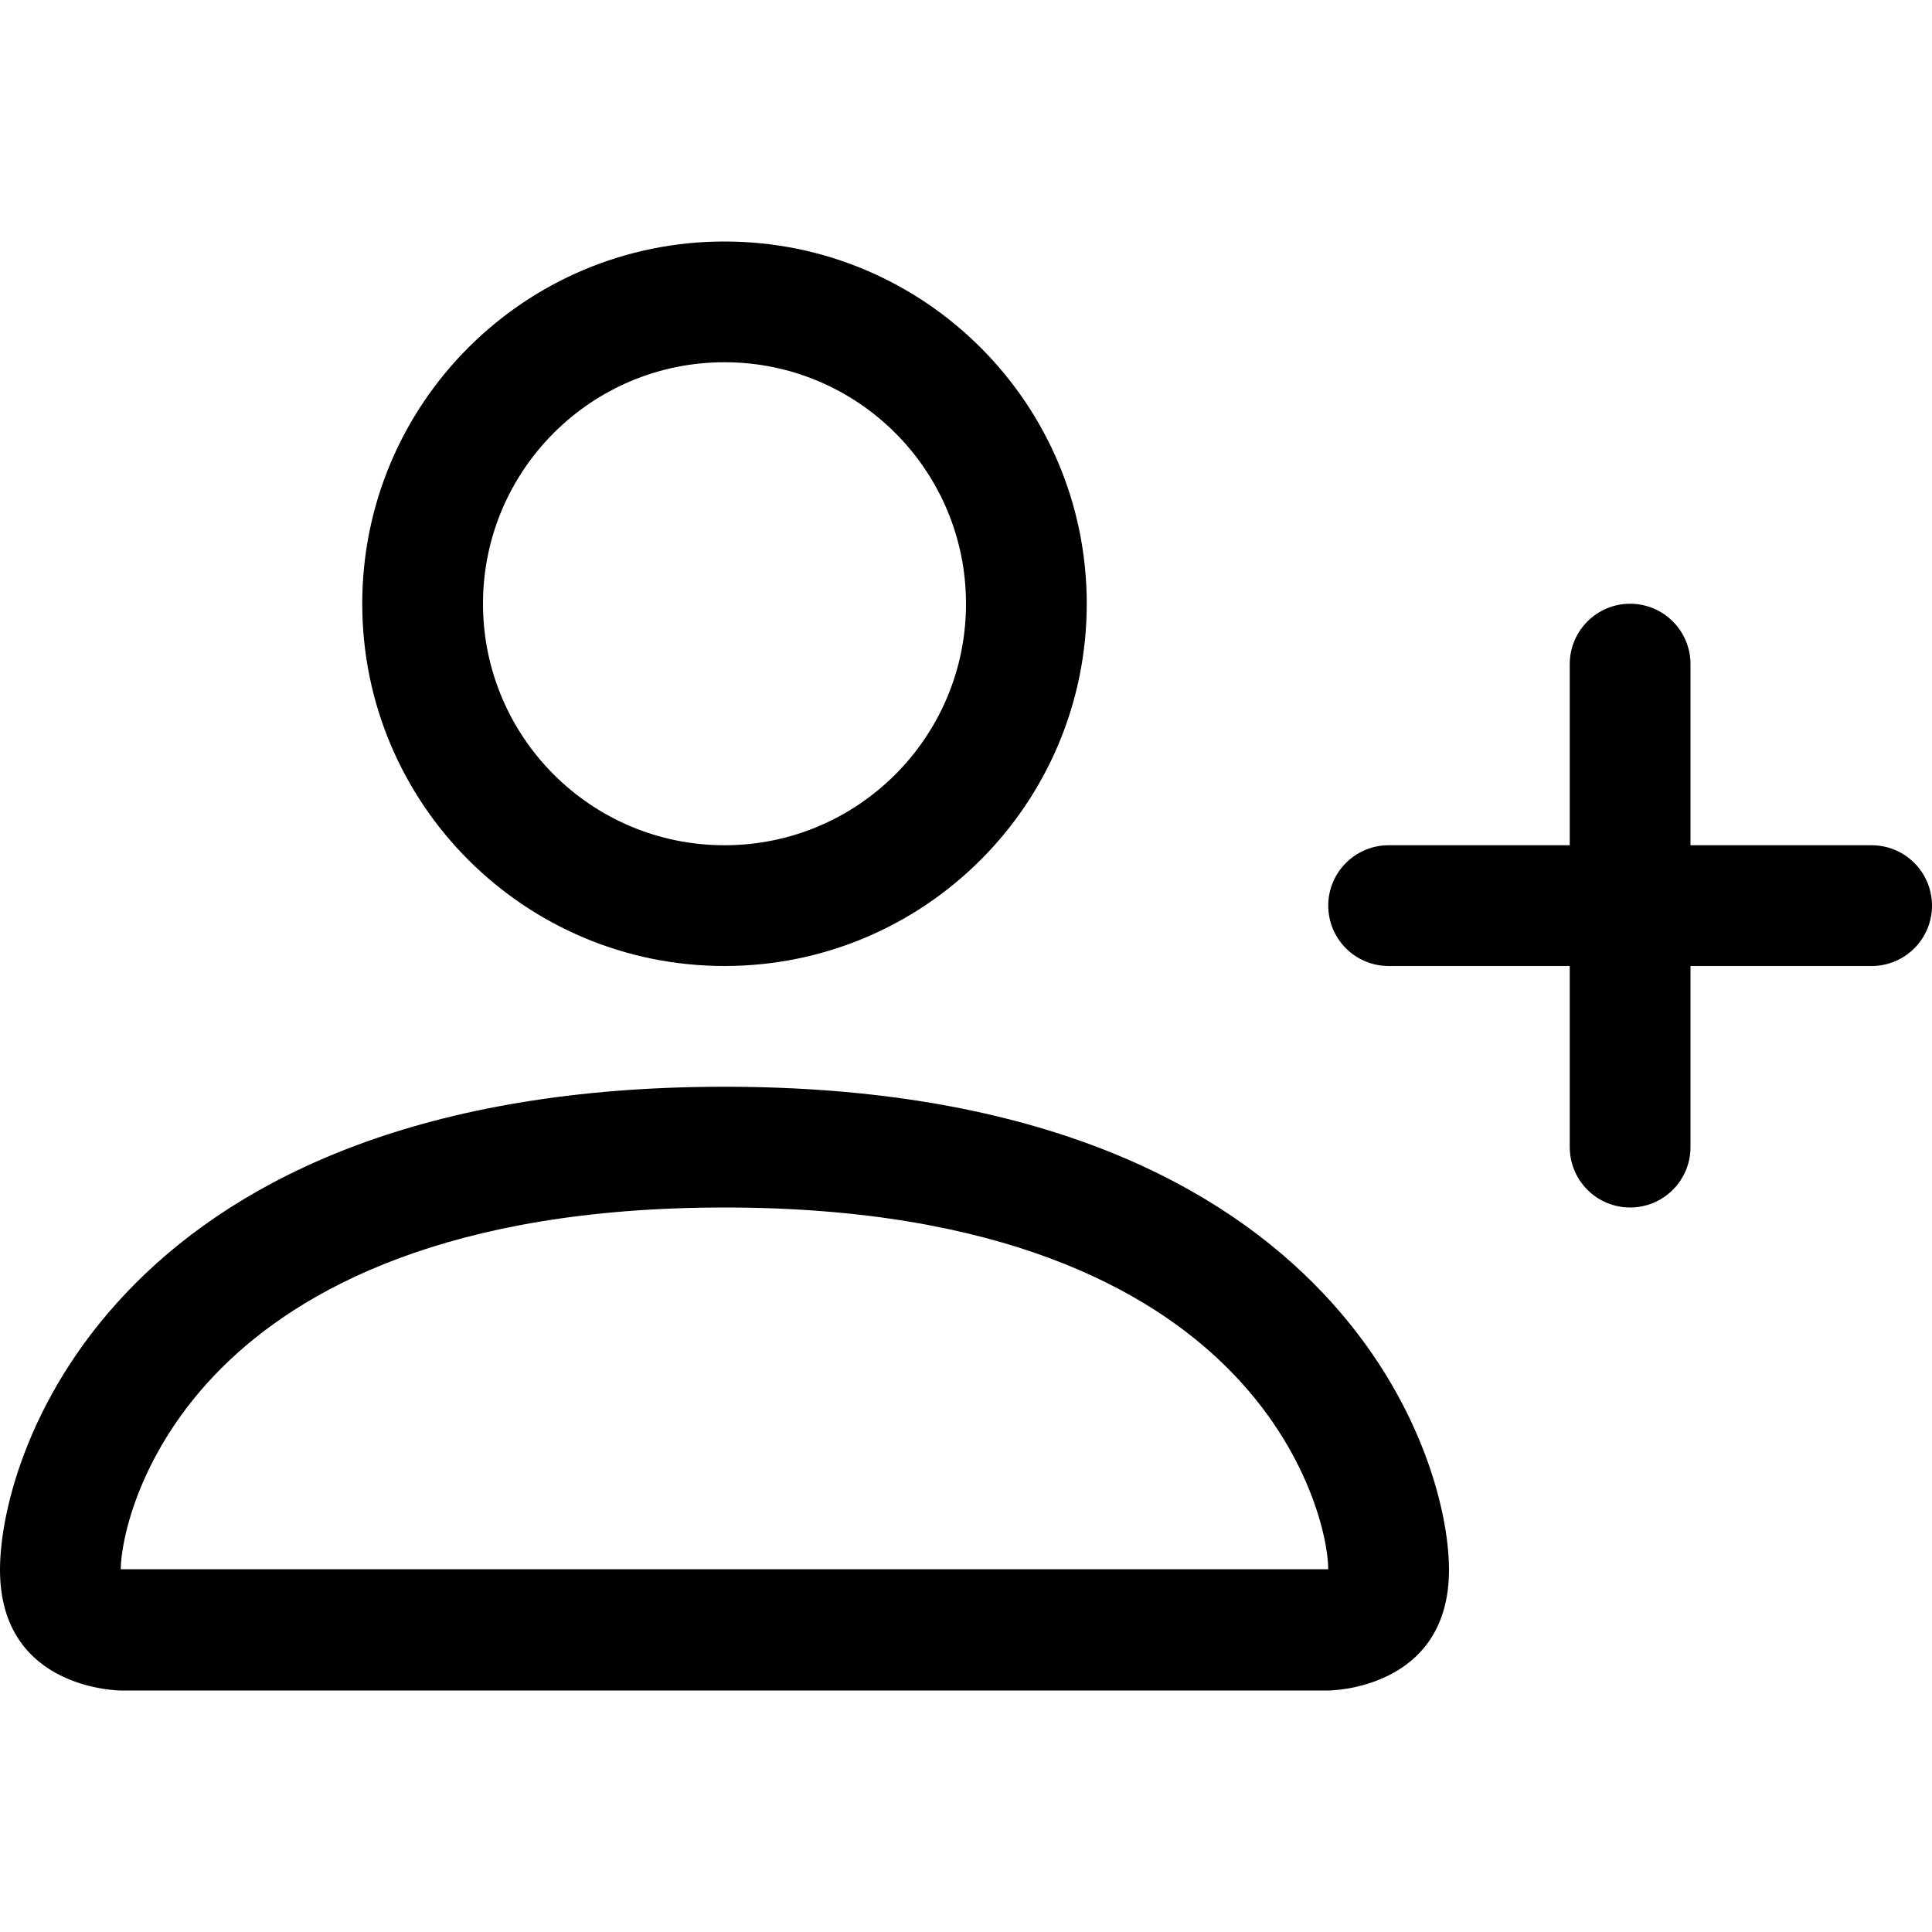
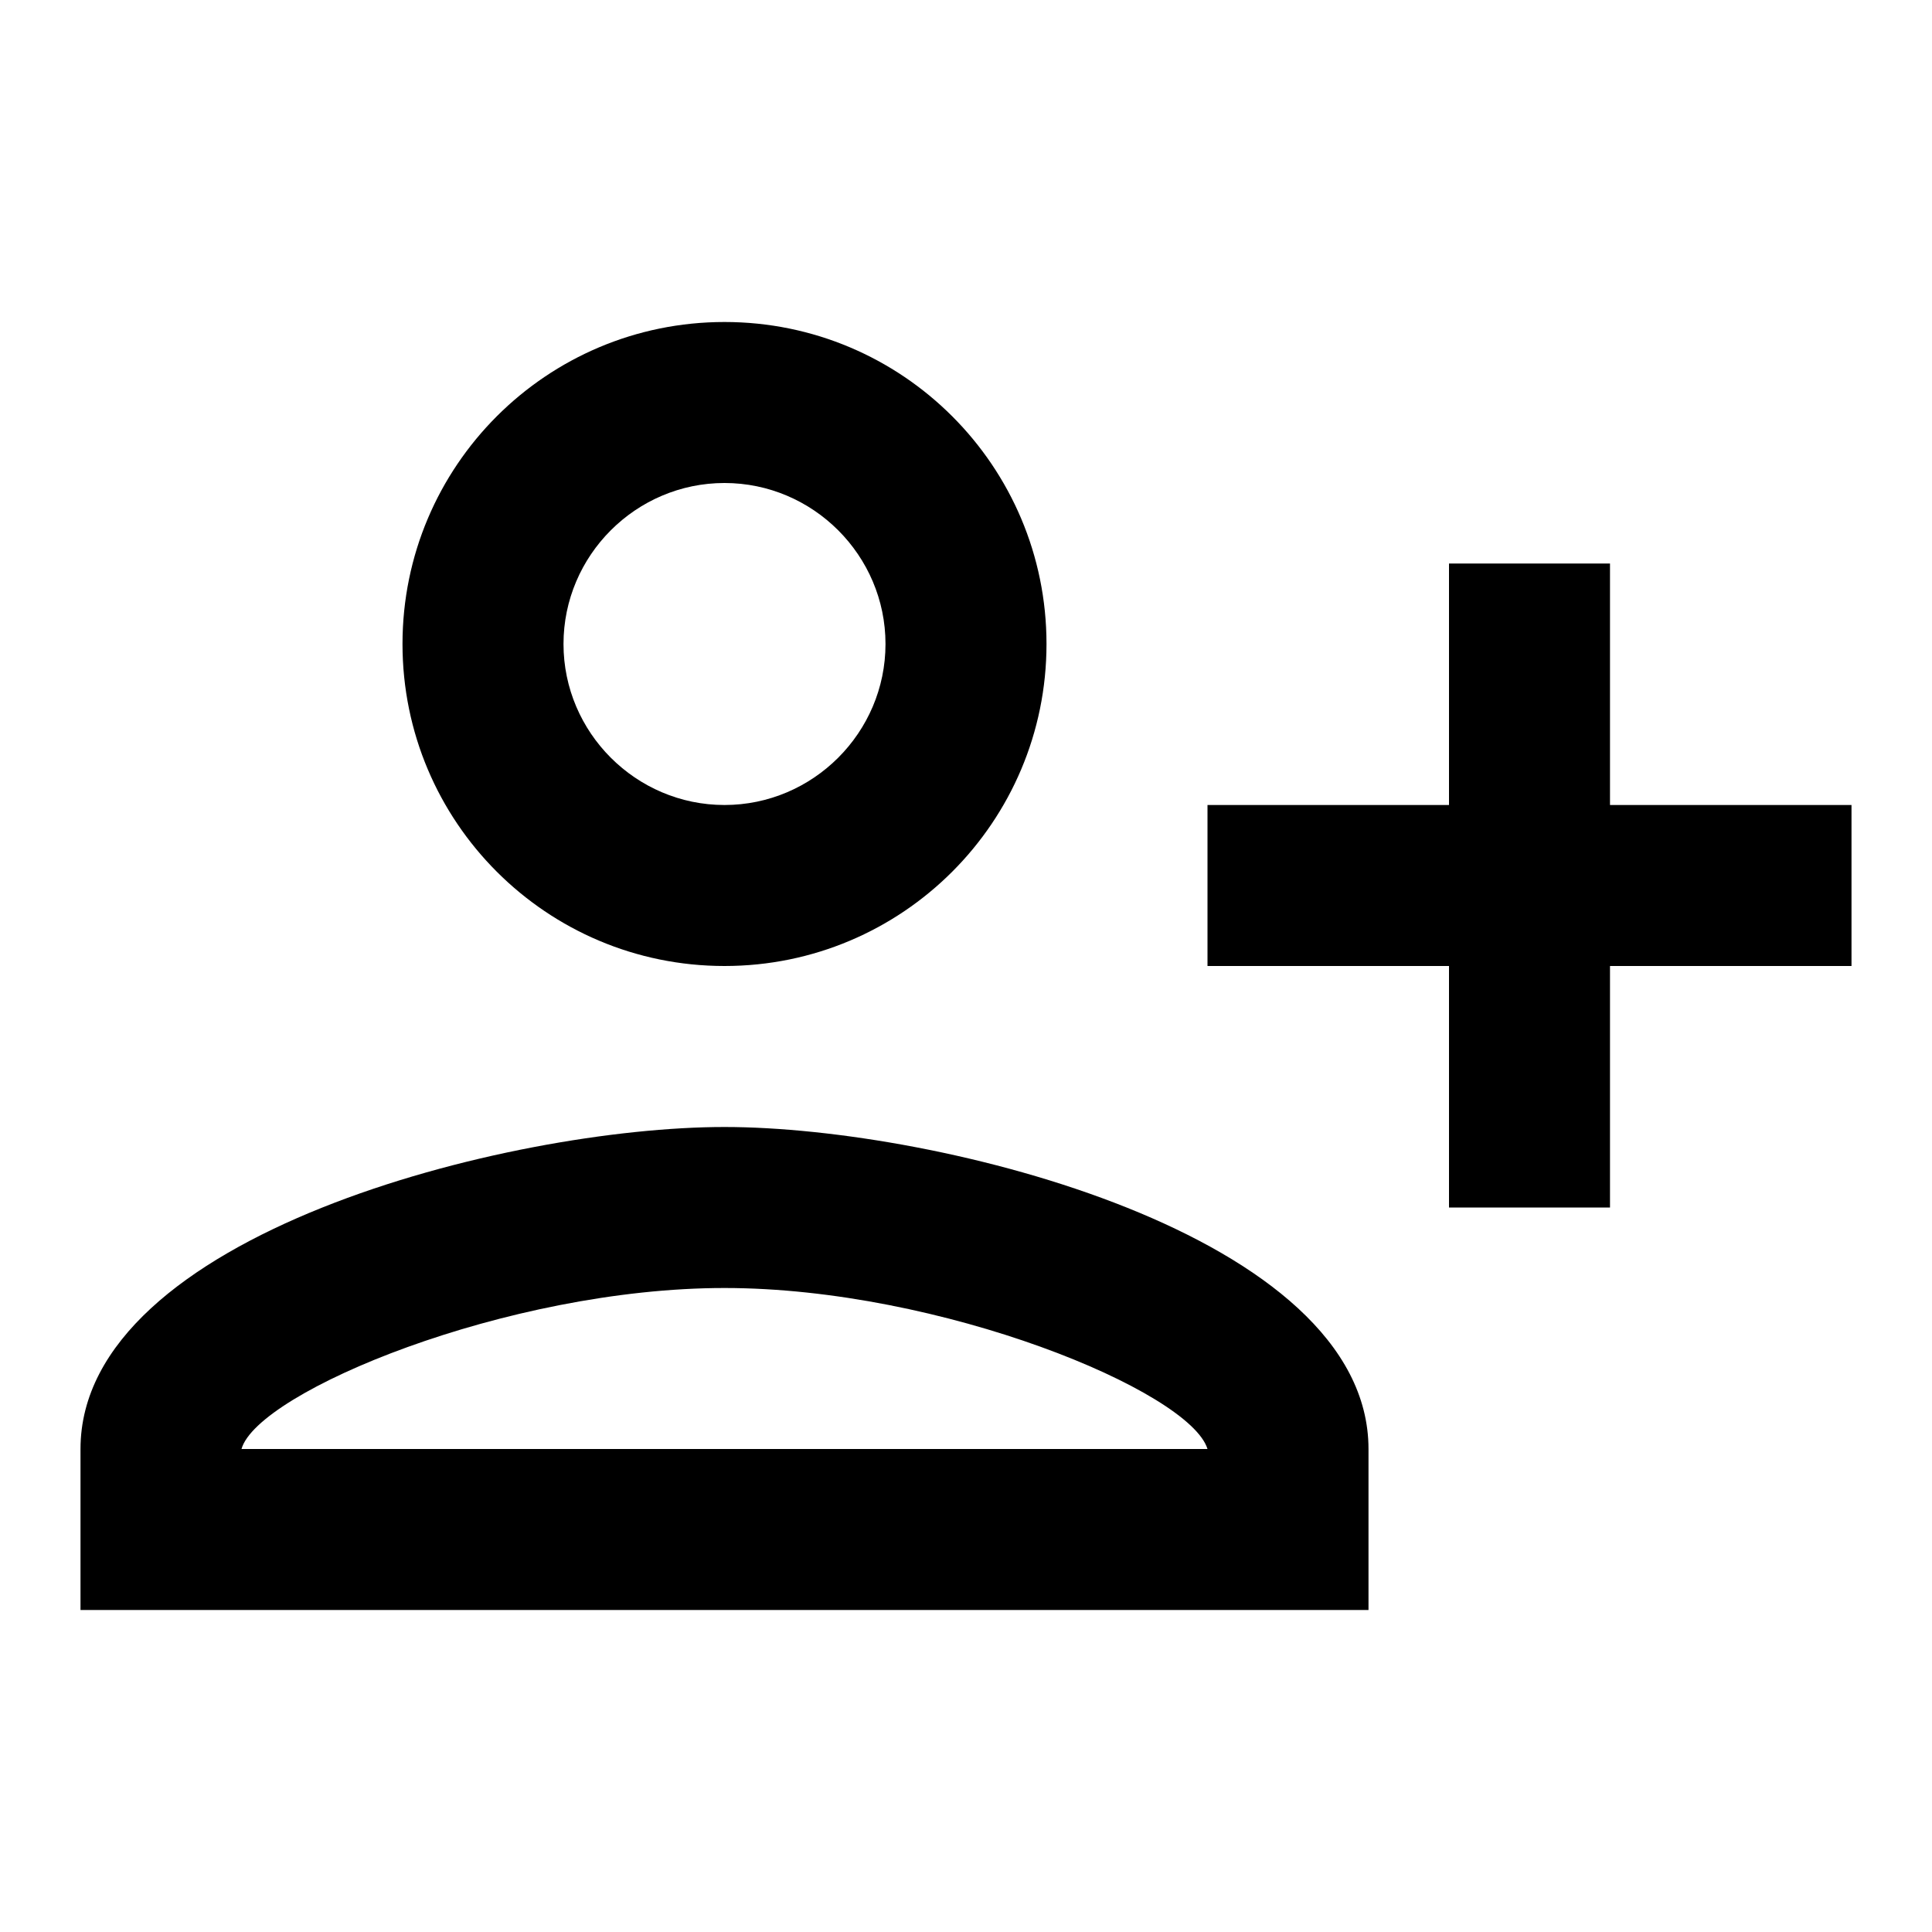
- <svg xmlns="http://www.w3.org/2000/svg" width="16" height="16" fill="currentColor" class="bi bi-person-plus" viewBox="0 0 16 16">
-   <path d="M6 8a3 3 0 1 0 0-6 3 3 0 0 0 0 6zm2-3a2 2 0 1 1-4 0 2 2 0 0 1 4 0zm4 8c0 1-1 1-1 1H1s-1 0-1-1 1-4 6-4 6 3 6 4zm-1-.004c-.001-.246-.154-.986-.832-1.664C9.516 10.68 8.289 10 6 10c-2.29 0-3.516.68-4.168 1.332-.678.678-.83 1.418-.832 1.664h10z" />
-   <path fill-rule="evenodd" d="M13.5 5a.5.5 0 0 1 .5.5V7h1.5a.5.5 0 0 1 0 1H14v1.5a.5.5 0 0 1-1 0V8h-1.5a.5.5 0 0 1 0-1H13V5.5a.5.5 0 0 1 .5-.5z" />
+ <svg xmlns="http://www.w3.org/2000/svg" enable-background="new 0 0 24 24" height="24px" viewBox="0 0 24 24" width="24px" fill="#000000">
+   <g>
+     <rect fill="none" height="24" width="24" />
+   </g>
+   <g>
+     <path d="M13,8c0-2.21-1.79-4-4-4S5,5.79,5,8s1.79,4,4,4S13,10.21,13,8z M11,8c0,1.1-0.9,2-2,2S7,9.1,7,8s0.9-2,2-2S11,6.9,11,8z M1,18v2h16v-2c0-2.66-5.33-4-8-4S1,15.34,1,18z M3,18c0.2-0.71,3.3-2,6-2c2.69,0,5.78,1.28,6,2H3z M20,15v-3h3v-2h-3V7h-2v3h-3v2 h3v3H20z" />
+   </g>
</svg>
